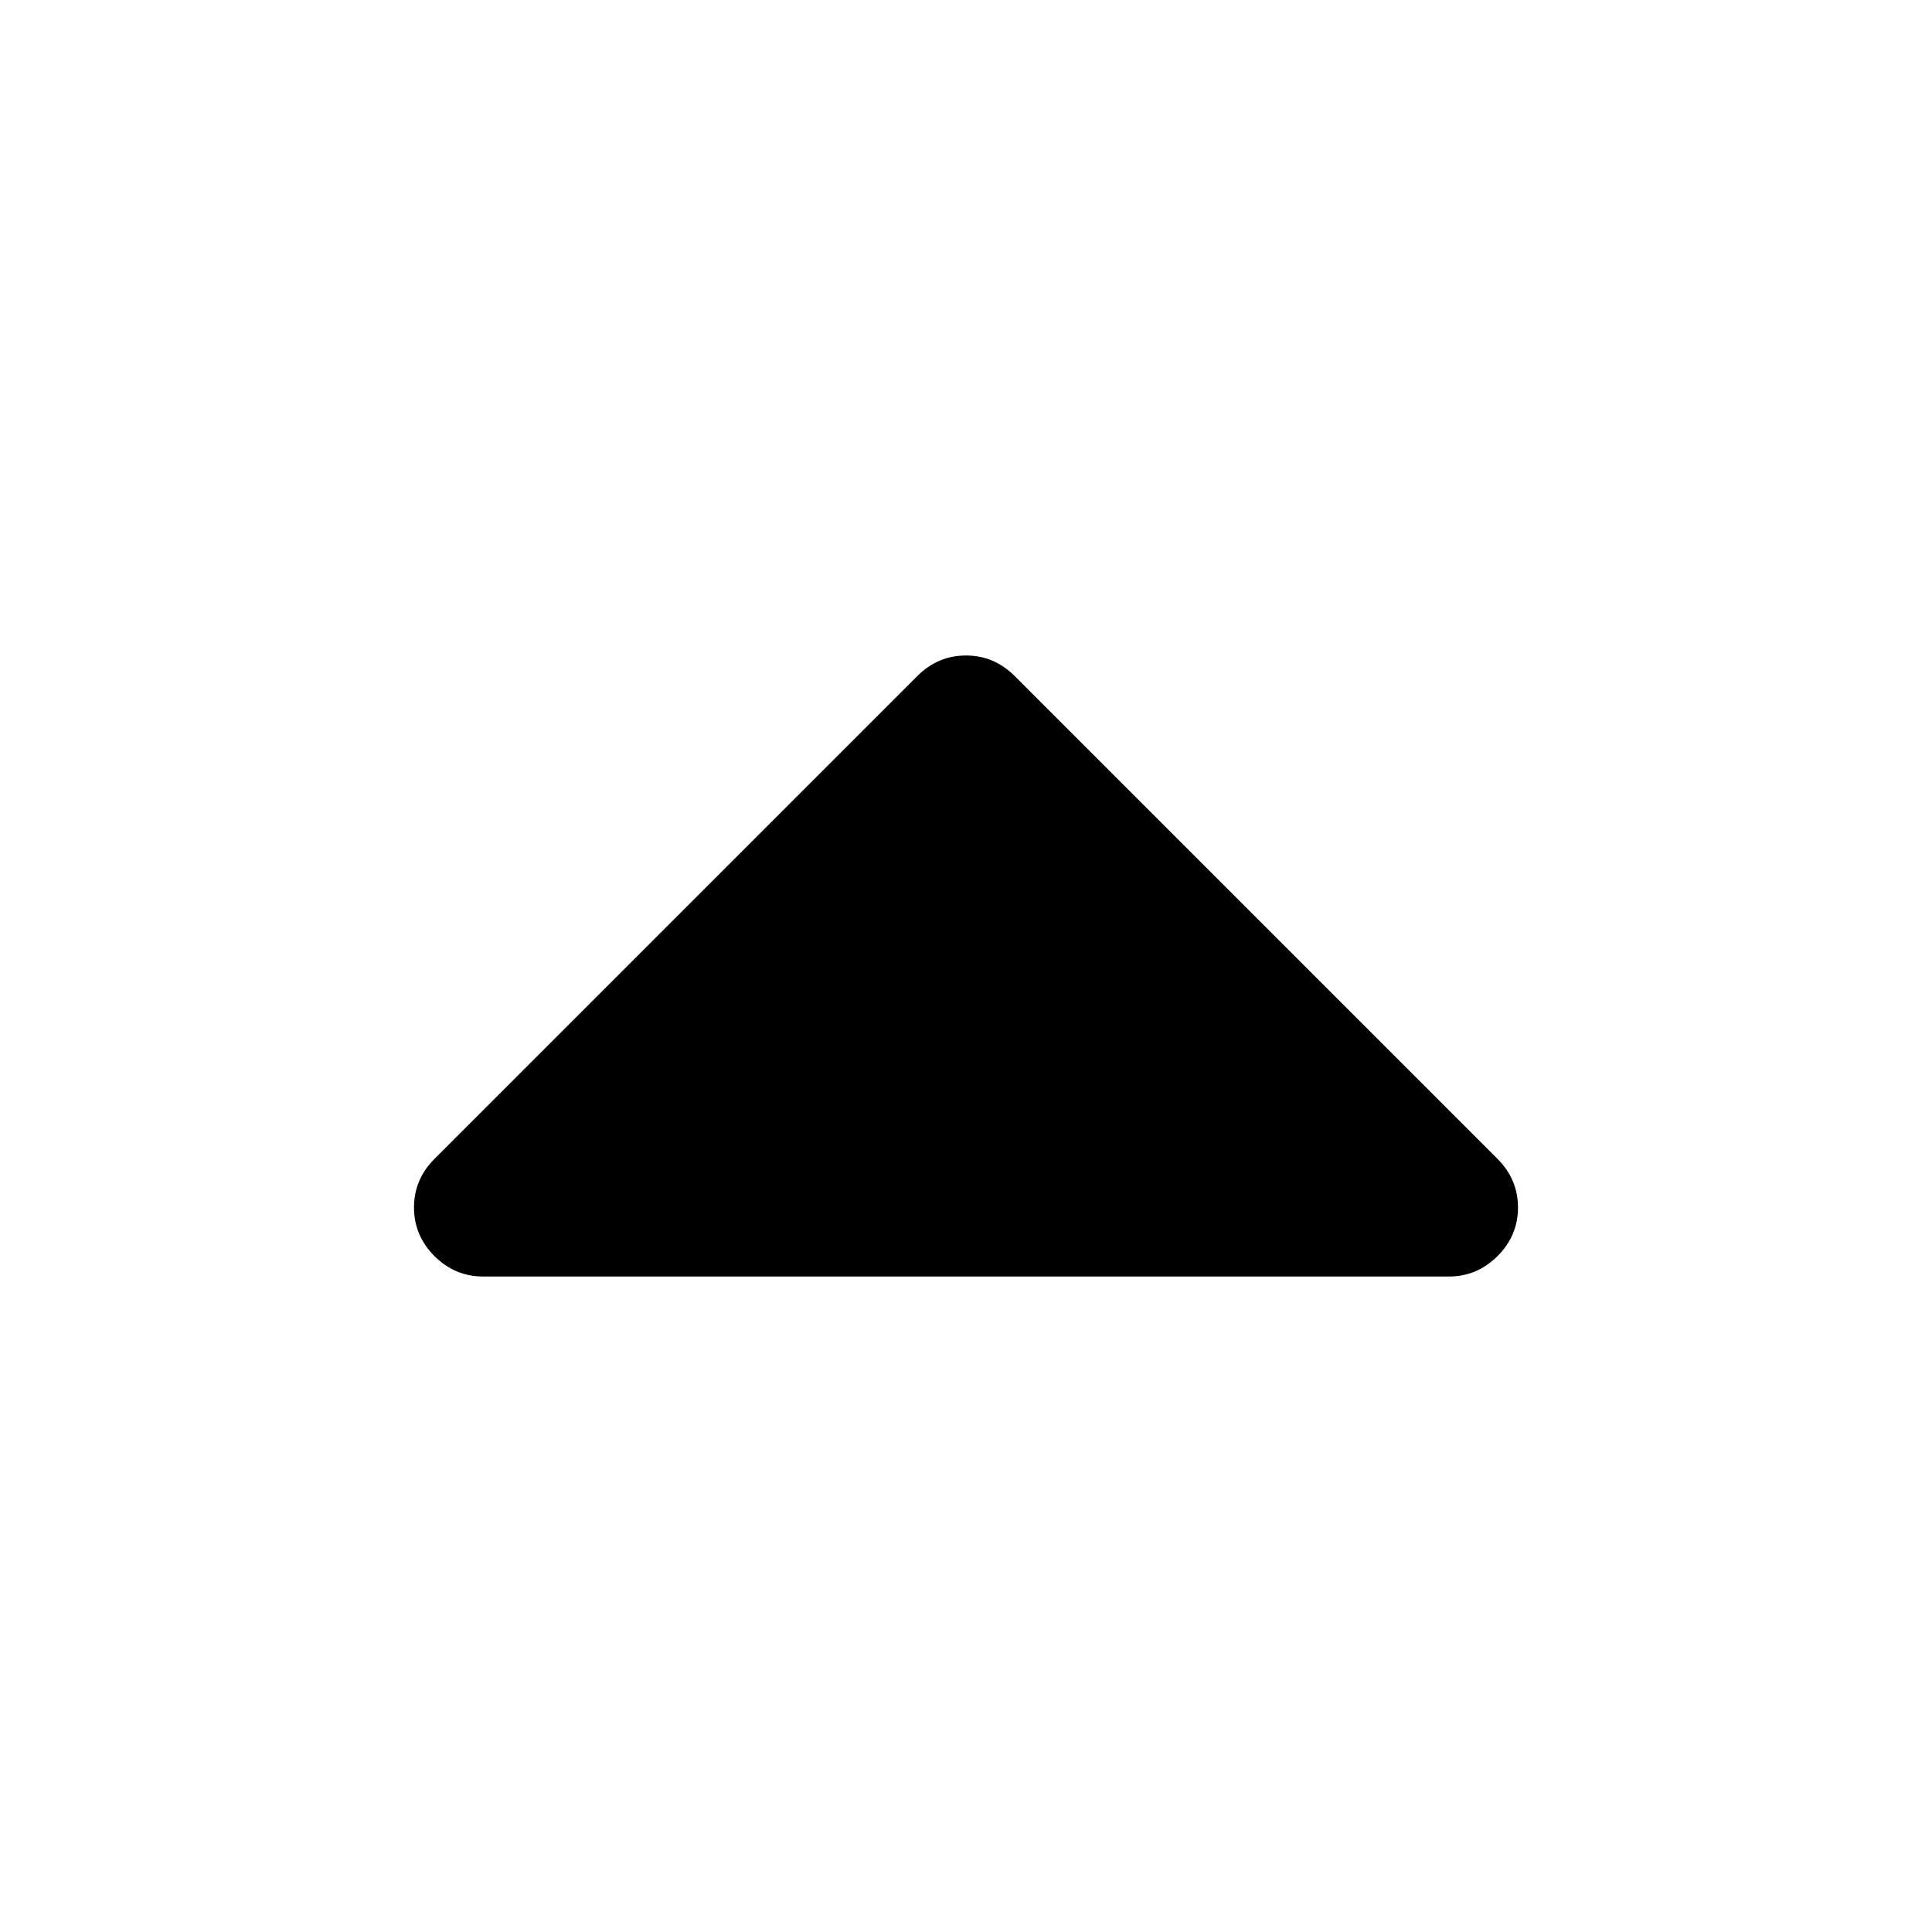
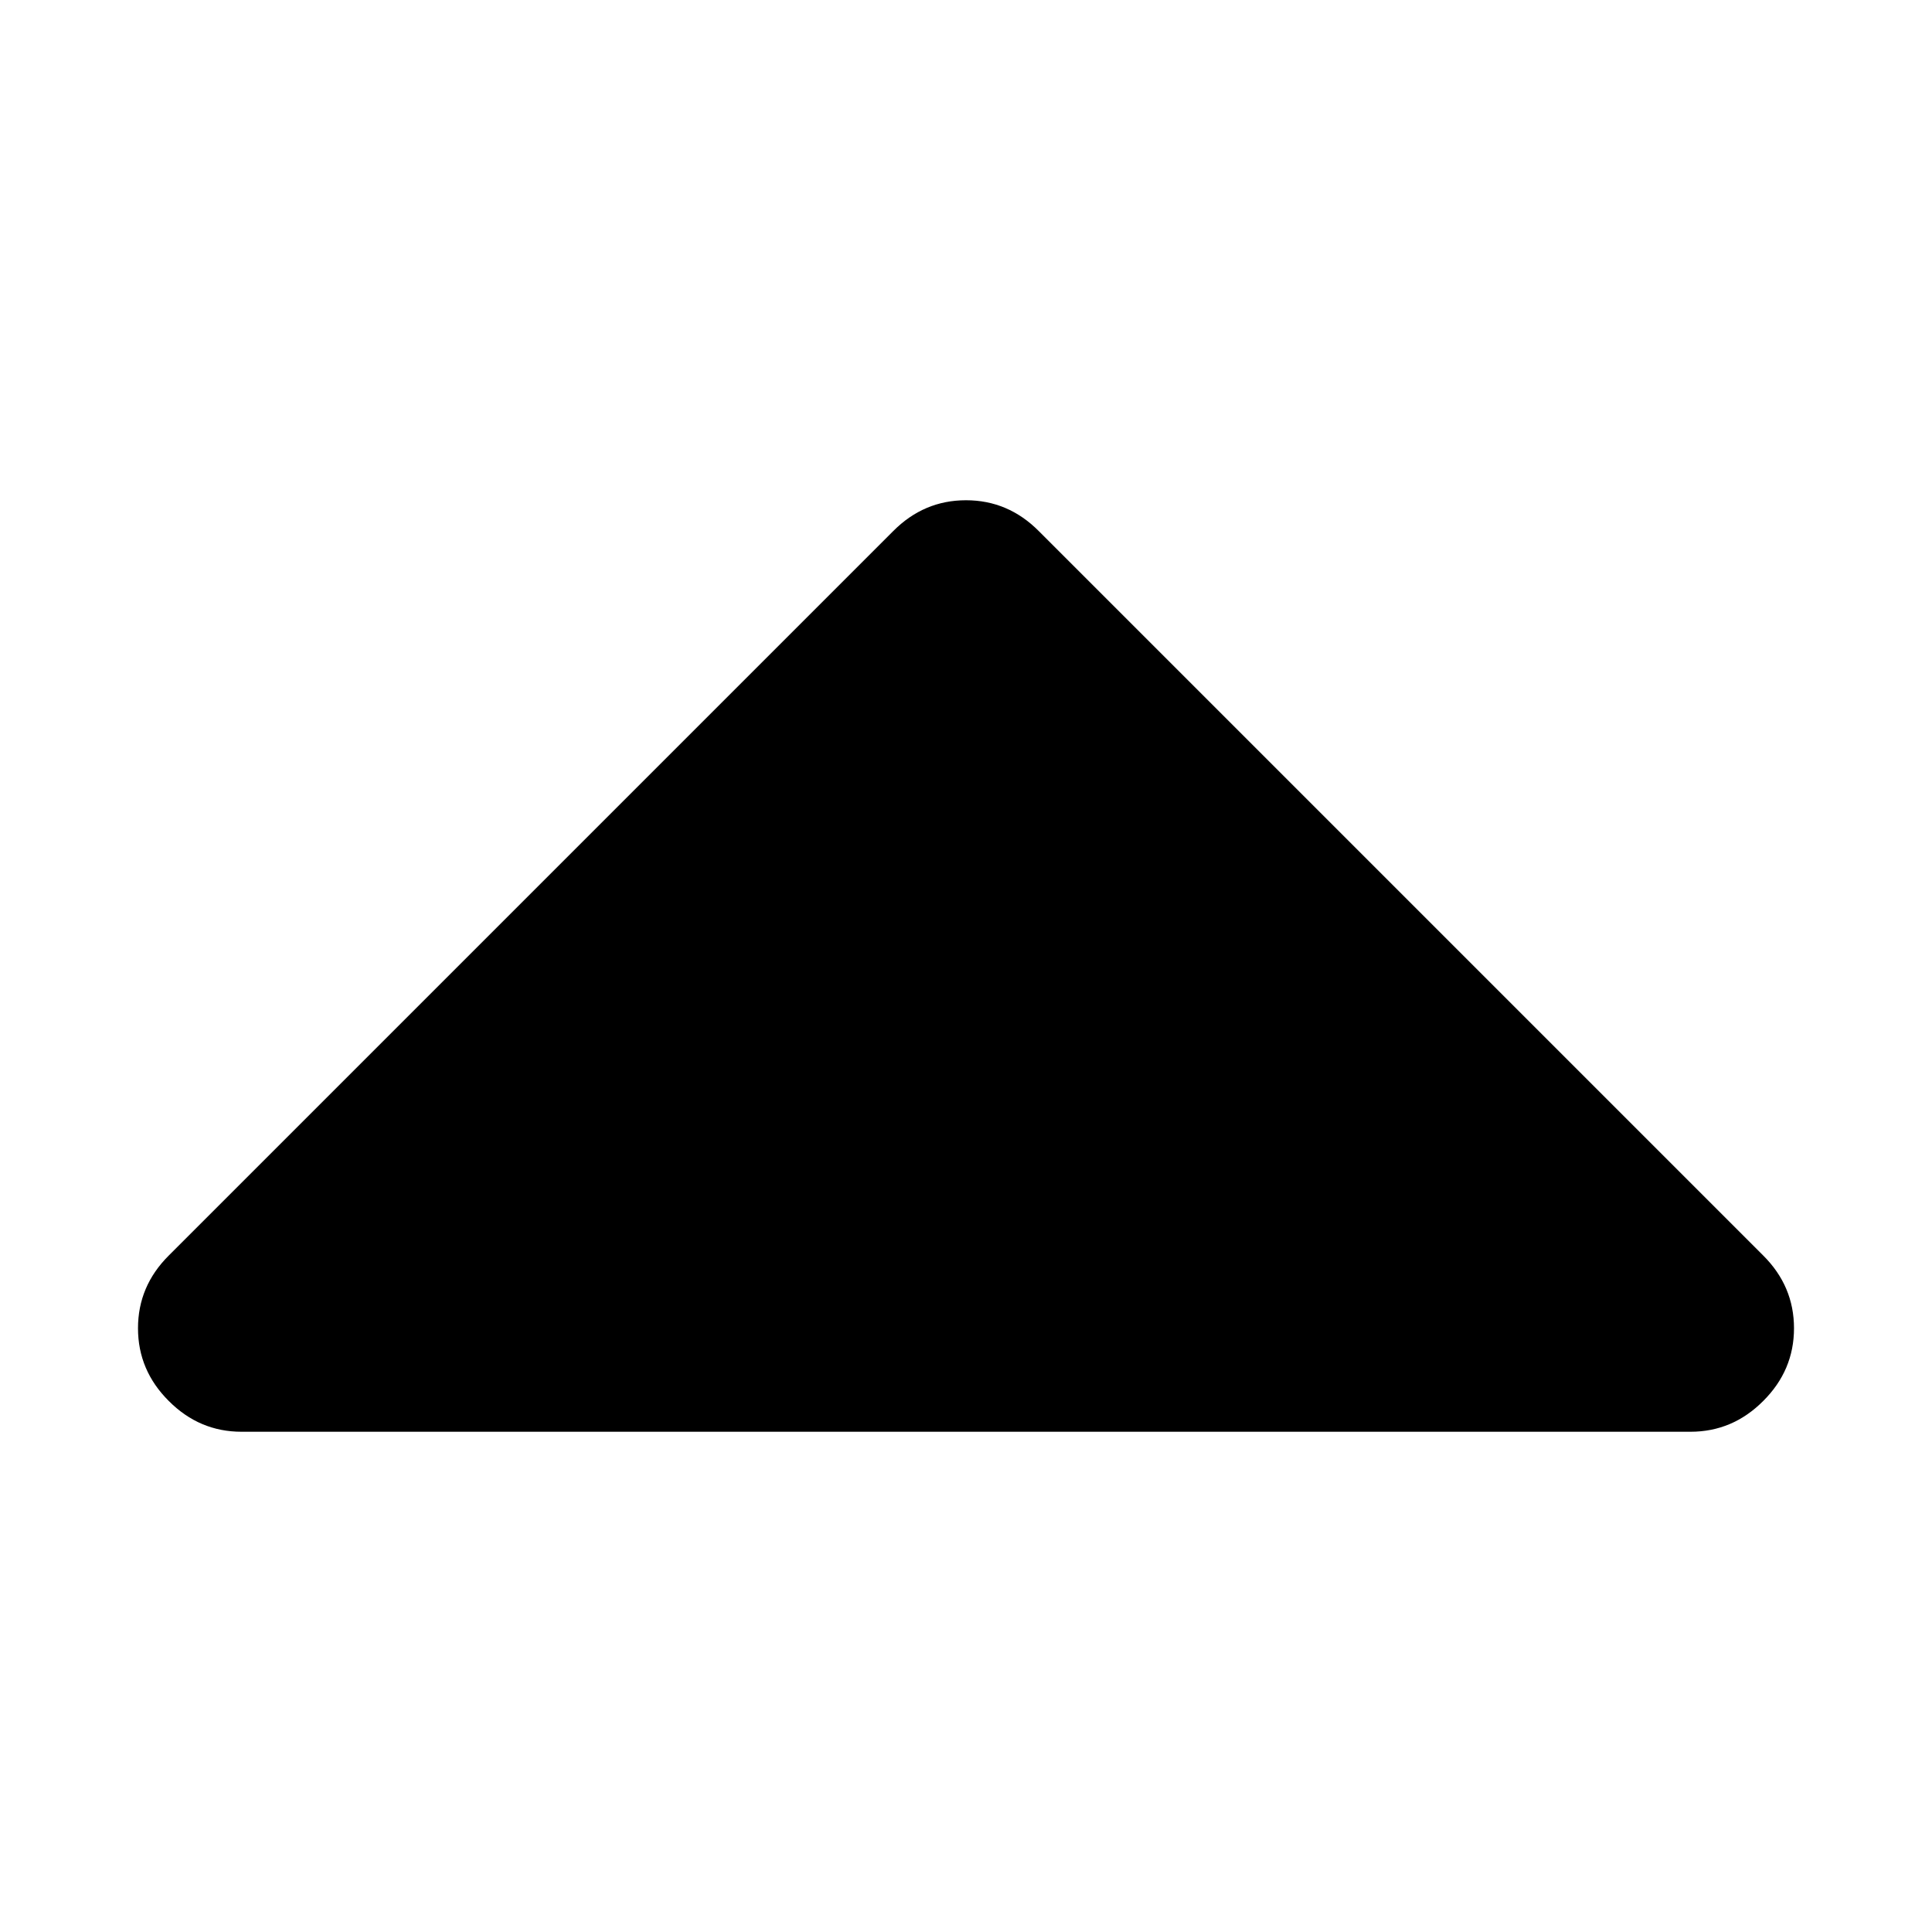
<svg xmlns="http://www.w3.org/2000/svg" id="libre-caret-up" viewBox="0 0 14 14">
-   <path d="M 11,8.75 Q 11,8.953 10.852,9.102 10.703,9.25 10.5,9.25 l -7,0 Q 3.297,9.25 3.148,9.102 3,8.953 3,8.75 3,8.547 3.148,8.398 l 3.5,-3.5 Q 6.797,4.75 7,4.75 q 0.203,0 0.352,0.148 l 3.5,3.5 Q 11,8.547 11,8.75 Z" />
+   <path d="M 13,9.625 Q 13,9.93 12.777,10.152 12.555,10.375 12.25,10.375 H 1.75 q -0.305,0 -0.527,-0.223 Q 1,9.93 1,9.625 1,9.32 1.223,9.098 l 5.25,-5.25 Q 6.695,3.625 7,3.625 q 0.305,0 0.527,0.223 l 5.25,5.25 Q 13,9.32 13,9.625 z" />
</svg>
